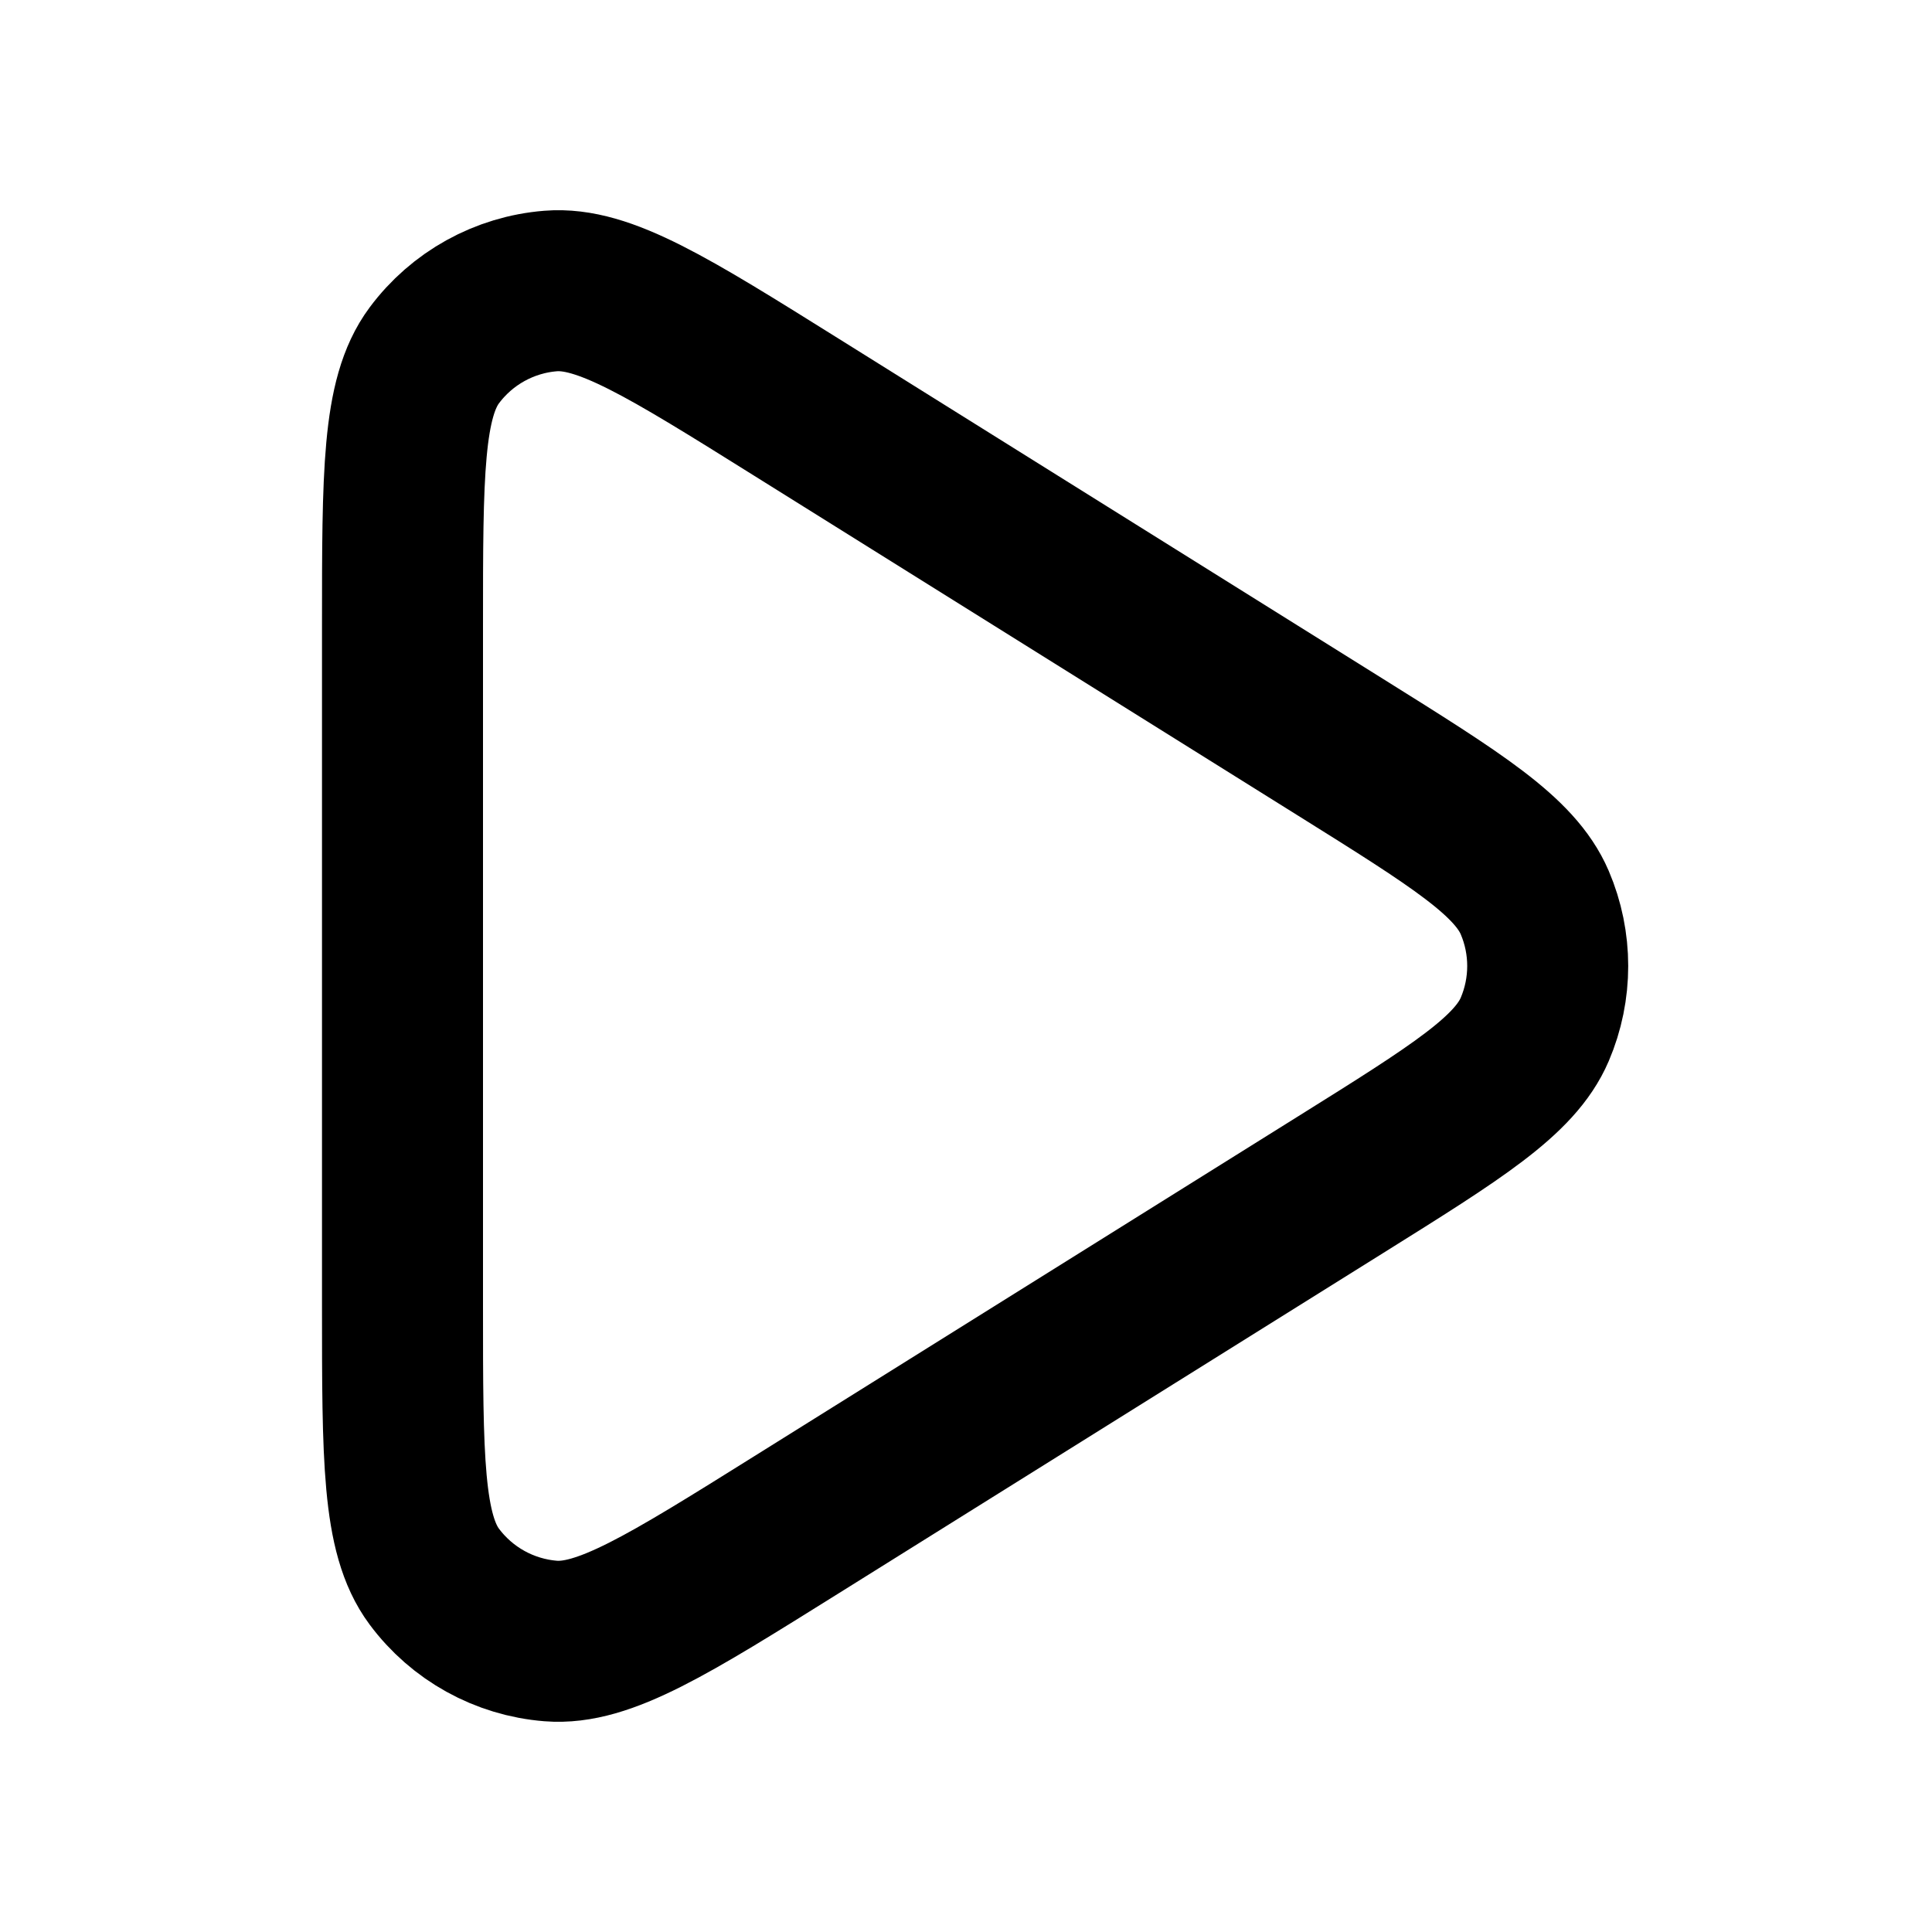
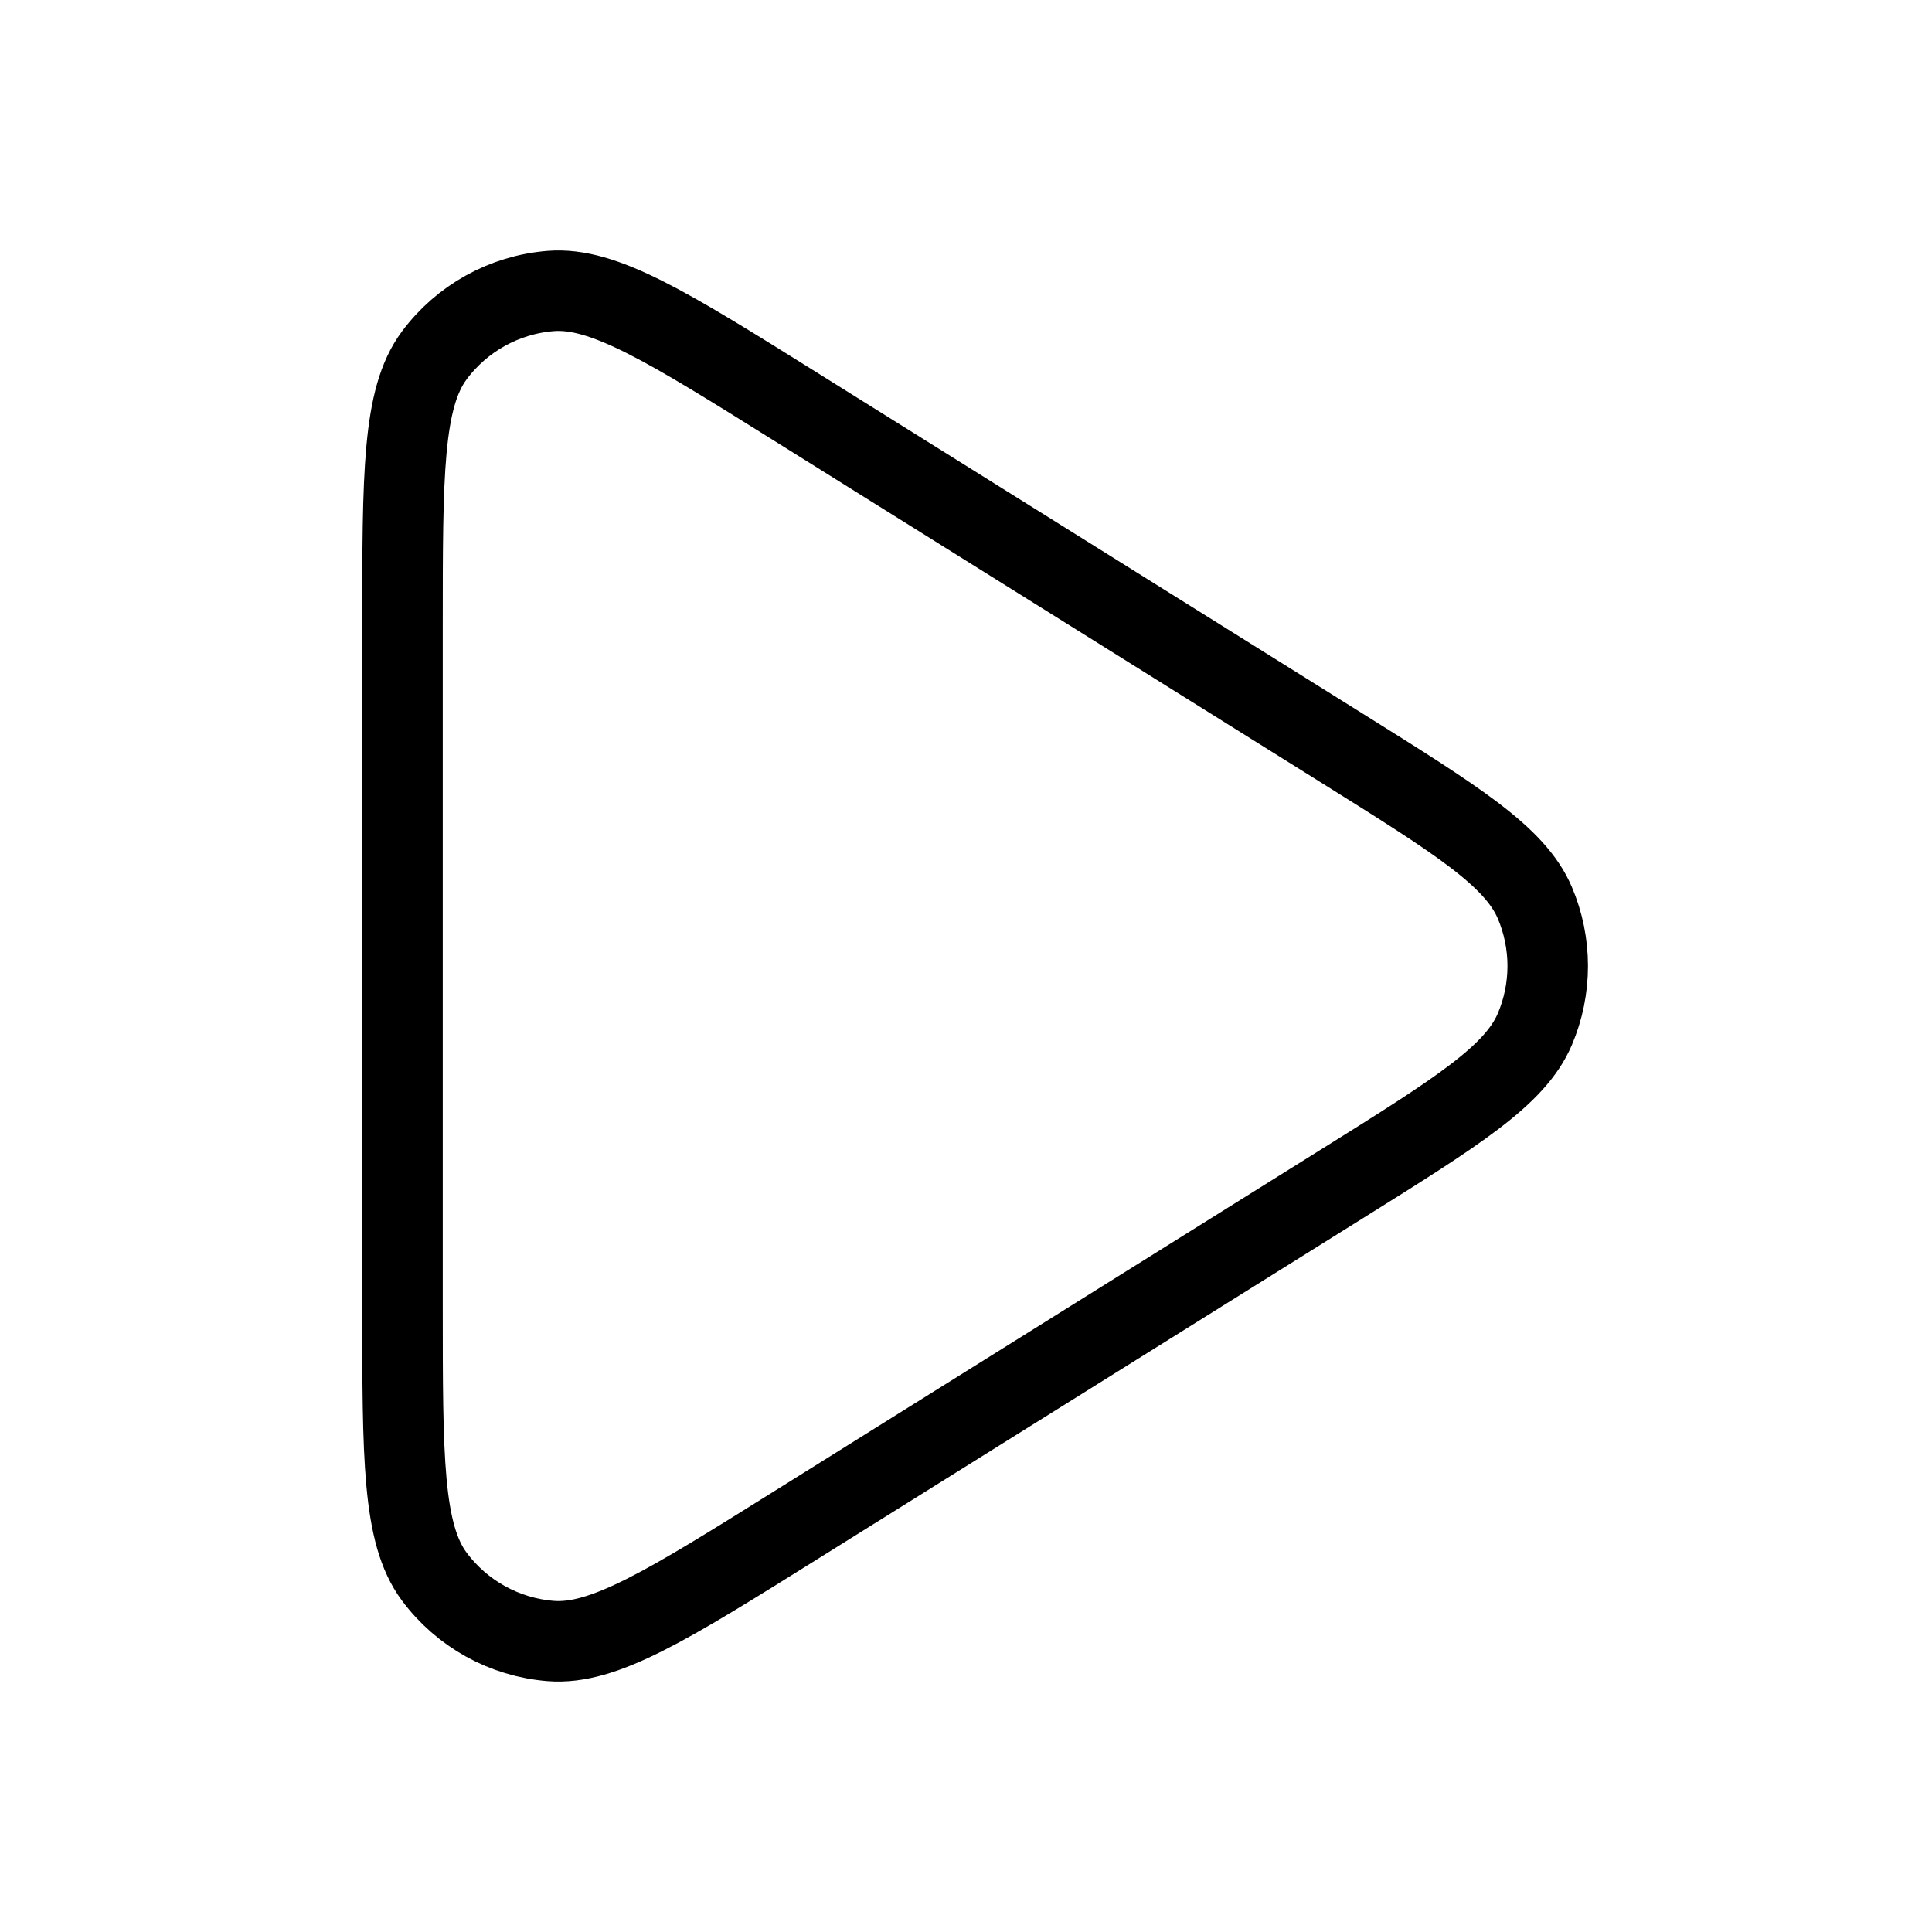
<svg xmlns="http://www.w3.org/2000/svg" width="800px" height="800px" viewBox="0 0 24 24" fill="none">
-   <path d="M16.658 9.286C18.098 10.186 18.818 10.636 19.065 11.212C19.28 11.715 19.28 12.285 19.065 12.788C18.818 13.364 18.098 13.814 16.658 14.714L9.896 18.94C8.298 19.939 7.499 20.438 6.84 20.385C6.265 20.339 5.738 20.047 5.394 19.584C5 19.053 5 18.111 5 16.226V7.774C5 5.889 5 4.947 5.394 4.416C5.738 3.953 6.265 3.661 6.84 3.615C7.499 3.562 8.298 4.061 9.896 5.06L16.658 9.286Z" stroke="#000000" stroke-width="2" stroke-linejoin="round" />
+   <path d="M16.658 9.286C18.098 10.186 18.818 10.636 19.065 11.212C19.28 11.715 19.28 12.285 19.065 12.788C18.818 13.364 18.098 13.814 16.658 14.714L9.896 18.94C8.298 19.939 7.499 20.438 6.84 20.385C6.265 20.339 5.738 20.047 5.394 19.584C5 19.053 5 18.111 5 16.226V7.774C5 5.889 5 4.947 5.394 4.416C5.738 3.953 6.265 3.661 6.84 3.615C7.499 3.562 8.298 4.061 9.896 5.06L16.658 9.286Z" stroke="#000000" strokeWidth="2" strokeLinejoin="round" />
</svg>
